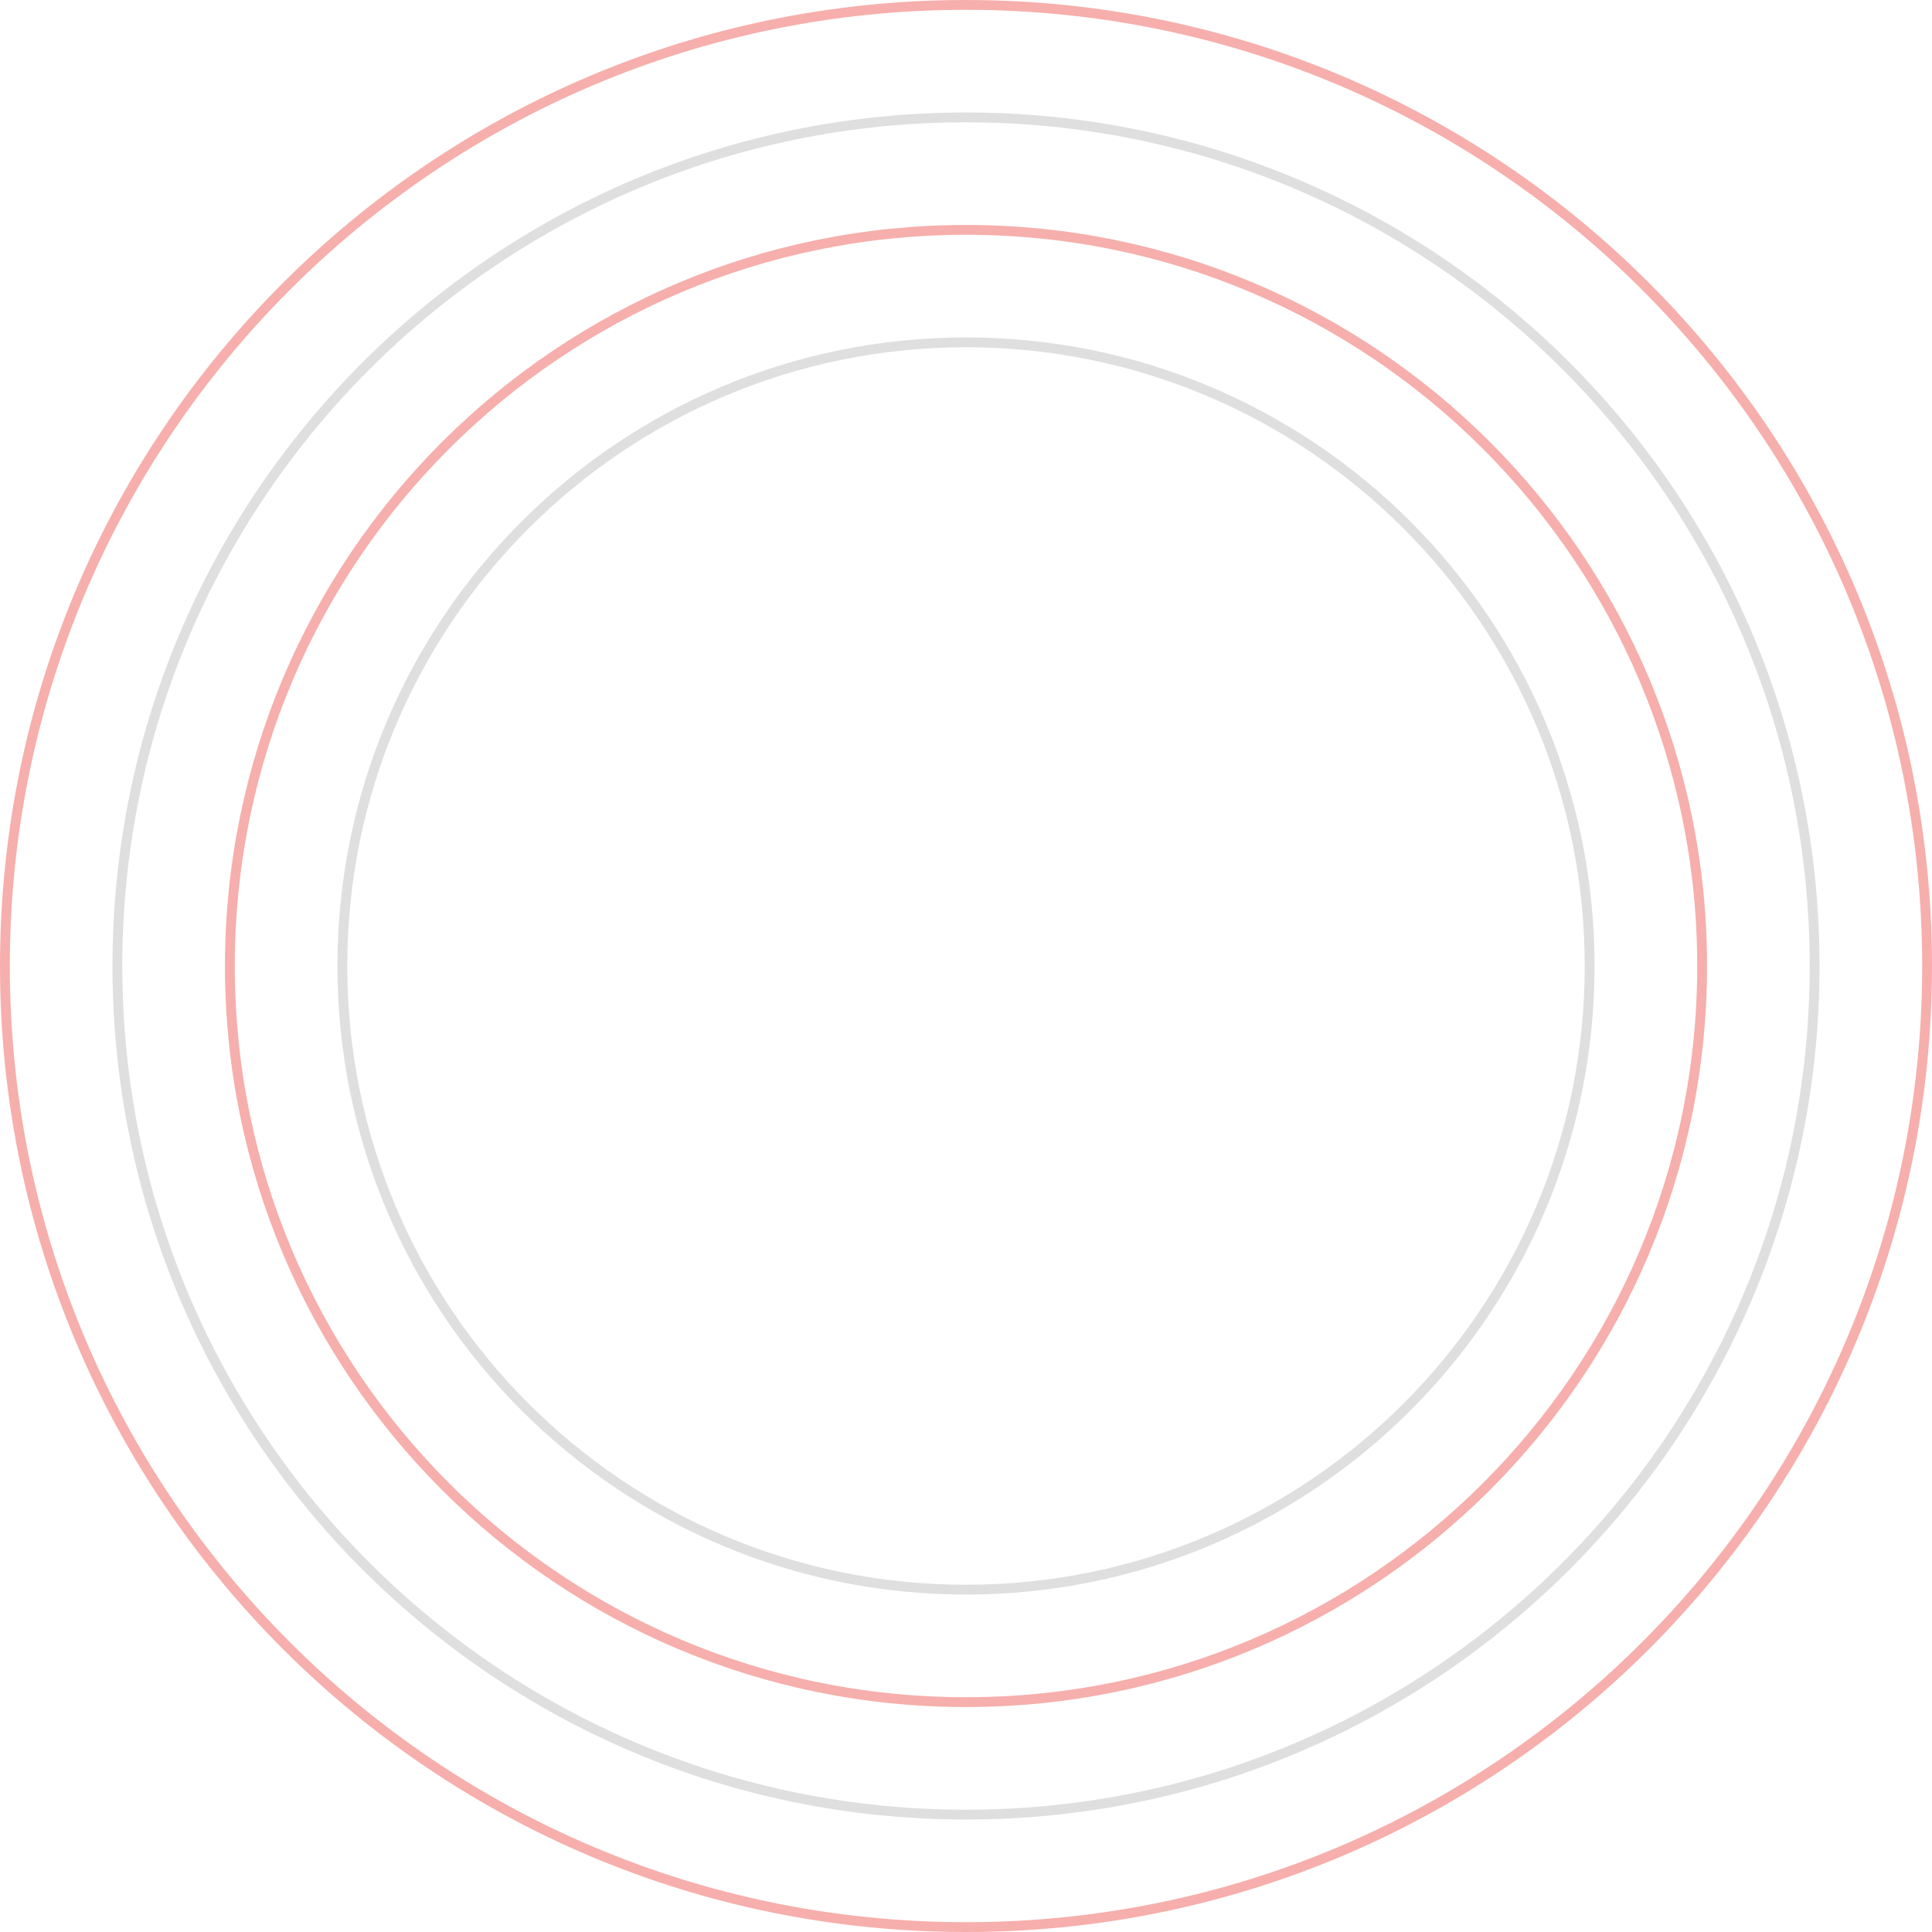
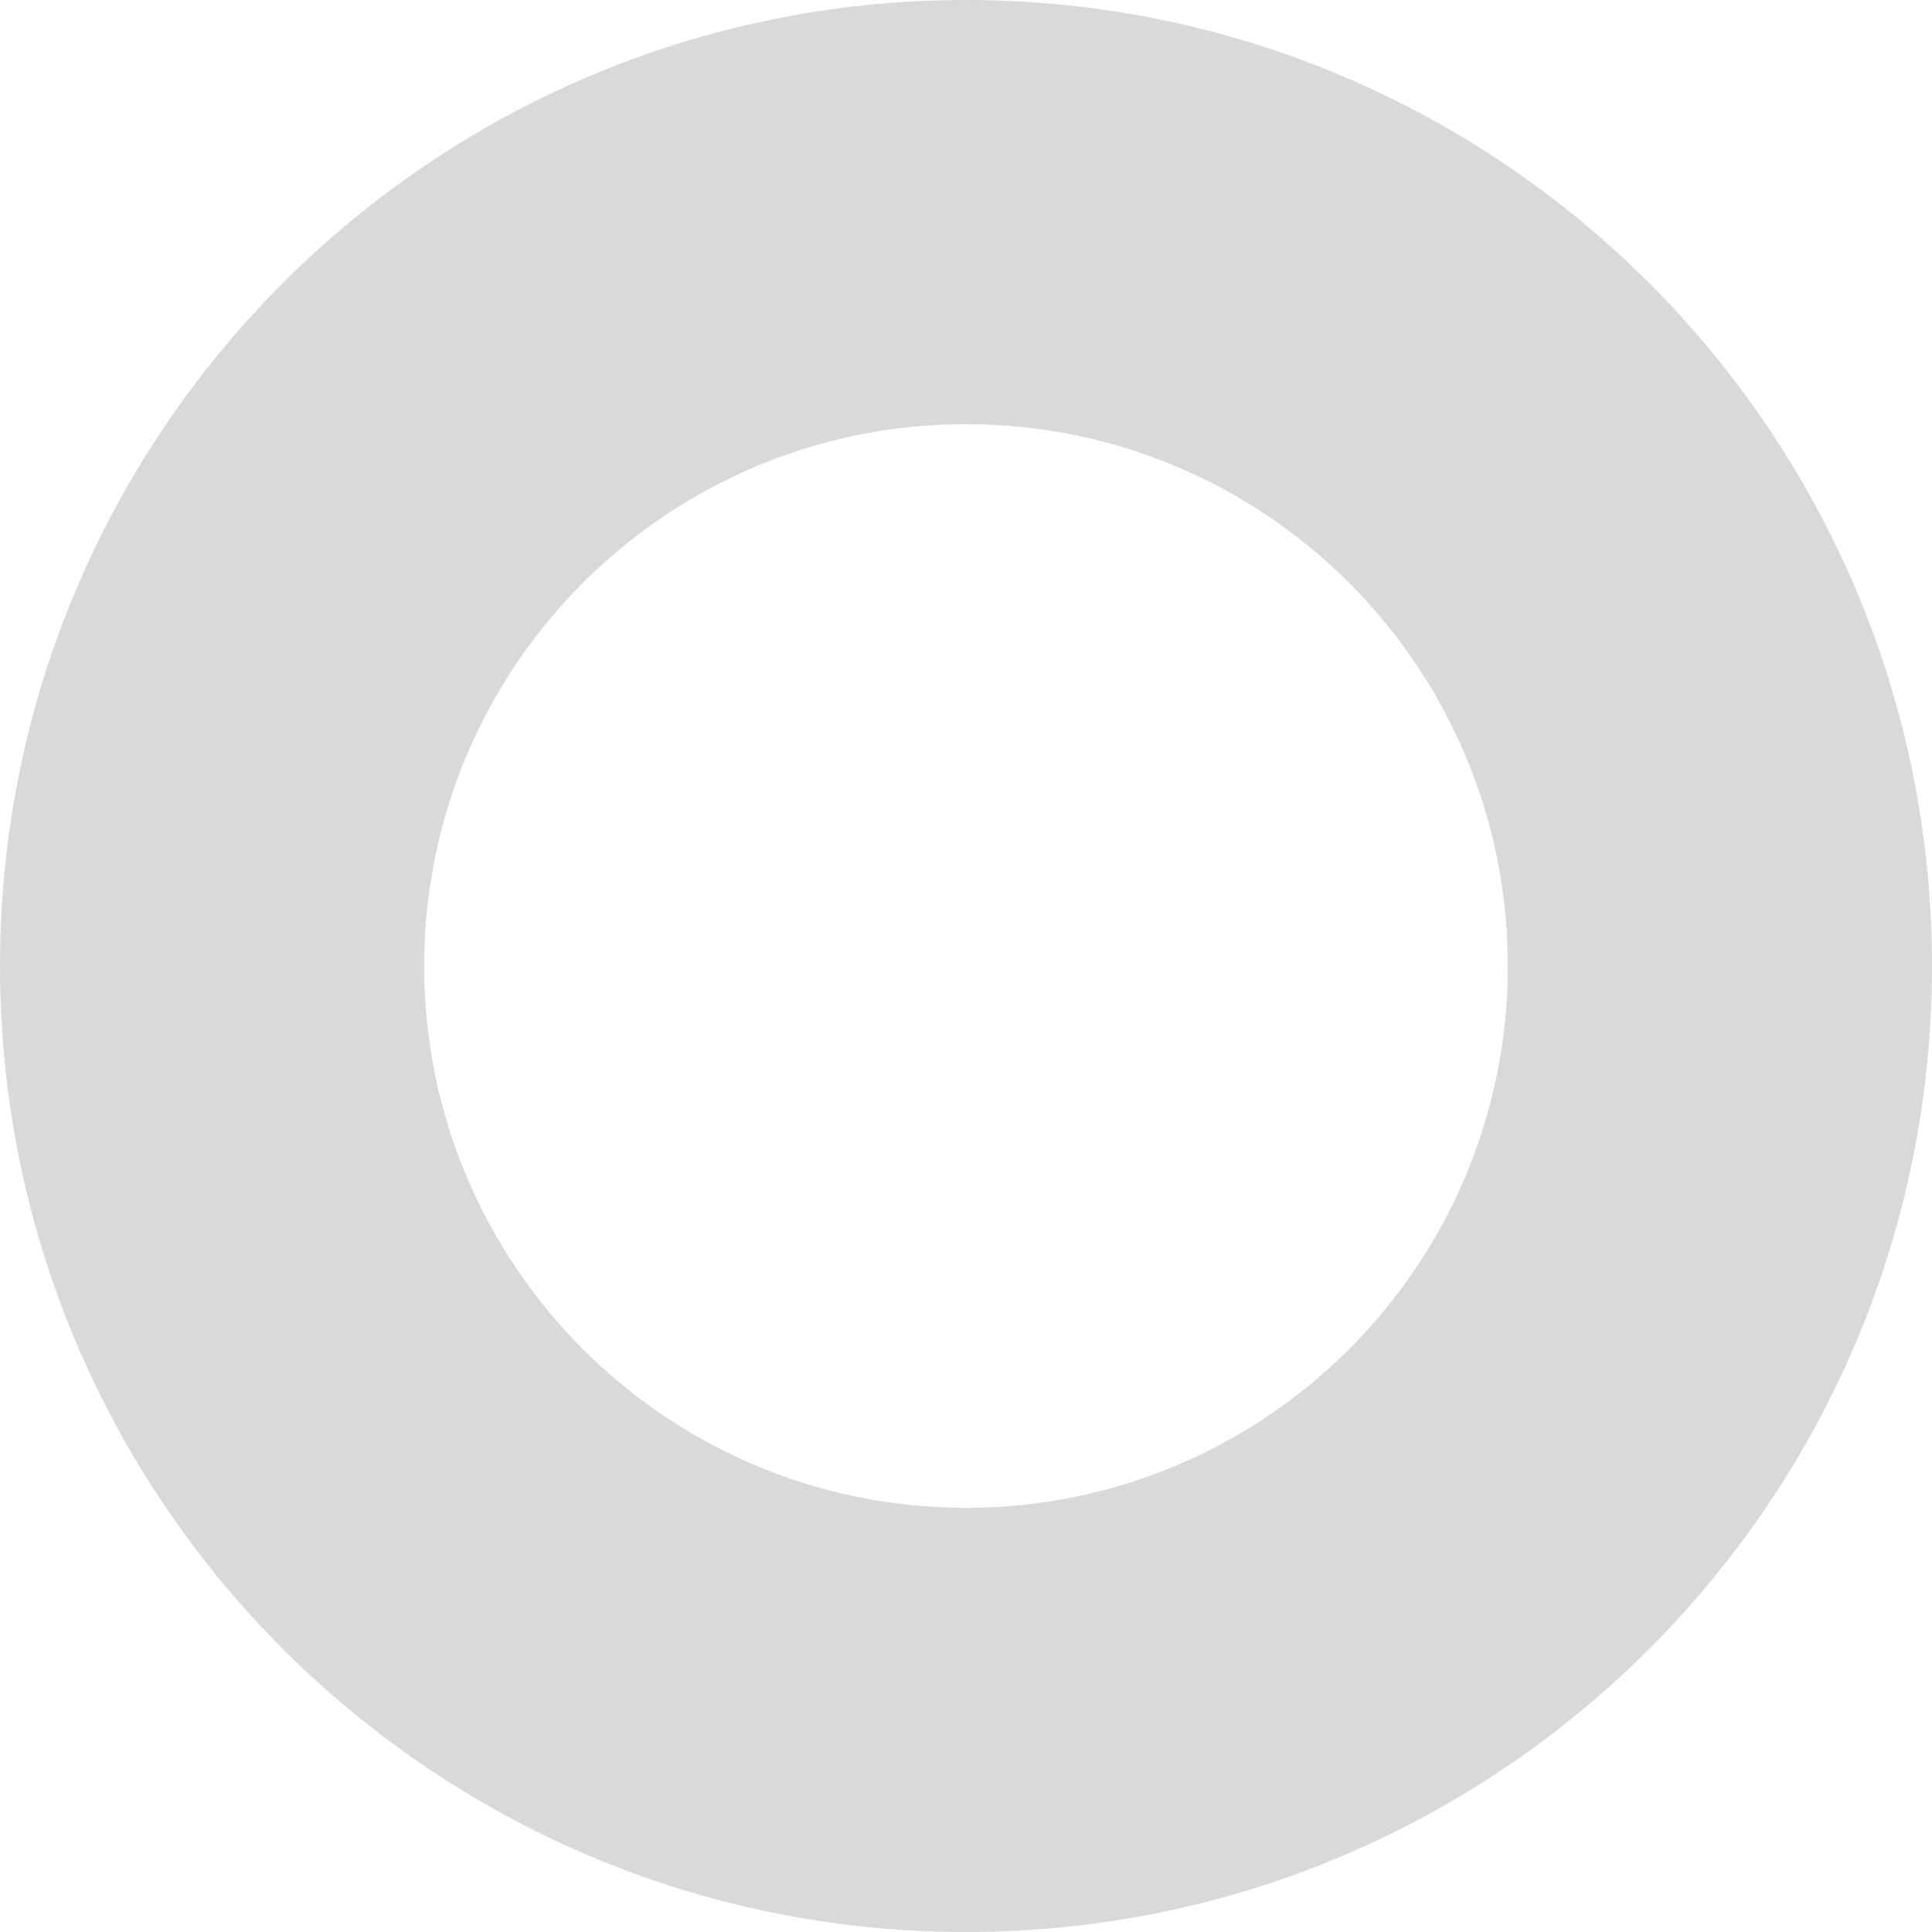
- <svg xmlns="http://www.w3.org/2000/svg" width="590" height="590" viewBox="0 0 590 590" fill="none">
-   <g opacity="0.5">
-     <circle cx="295" cy="295" r="293.5" stroke="#E8382F" stroke-opacity="0.8" stroke-width="3" />
-     <circle cx="295" cy="295" r="259.151" stroke="black" stroke-opacity="0.25" stroke-width="3" />
-     <circle cx="295" cy="295" r="224.801" stroke="#E8382F" stroke-opacity="0.8" stroke-width="3" />
-     <circle cx="295" cy="295" r="190.452" stroke="black" stroke-opacity="0.25" stroke-width="3" />
-   </g>
+ <svg xmlns="http://www.w3.org/2000/svg" width="848" height="848" viewBox="0 0 848 848" fill="none">
+   <path fill-rule="evenodd" clip-rule="evenodd" d="M424 848C658.169 848 848 658.169 848 424C848 189.831 658.169 0 424 0C189.831 0 0 189.831 0 424C0 658.169 189.831 848 424 848ZM424 661.823C555.346 661.823 661.823 555.346 661.823 424C661.823 292.654 555.346 186.177 424 186.177C292.654 186.177 186.177 292.654 186.177 424C186.177 555.346 292.654 661.823 424 661.823Z" fill="#D9D9D9" />
</svg>
